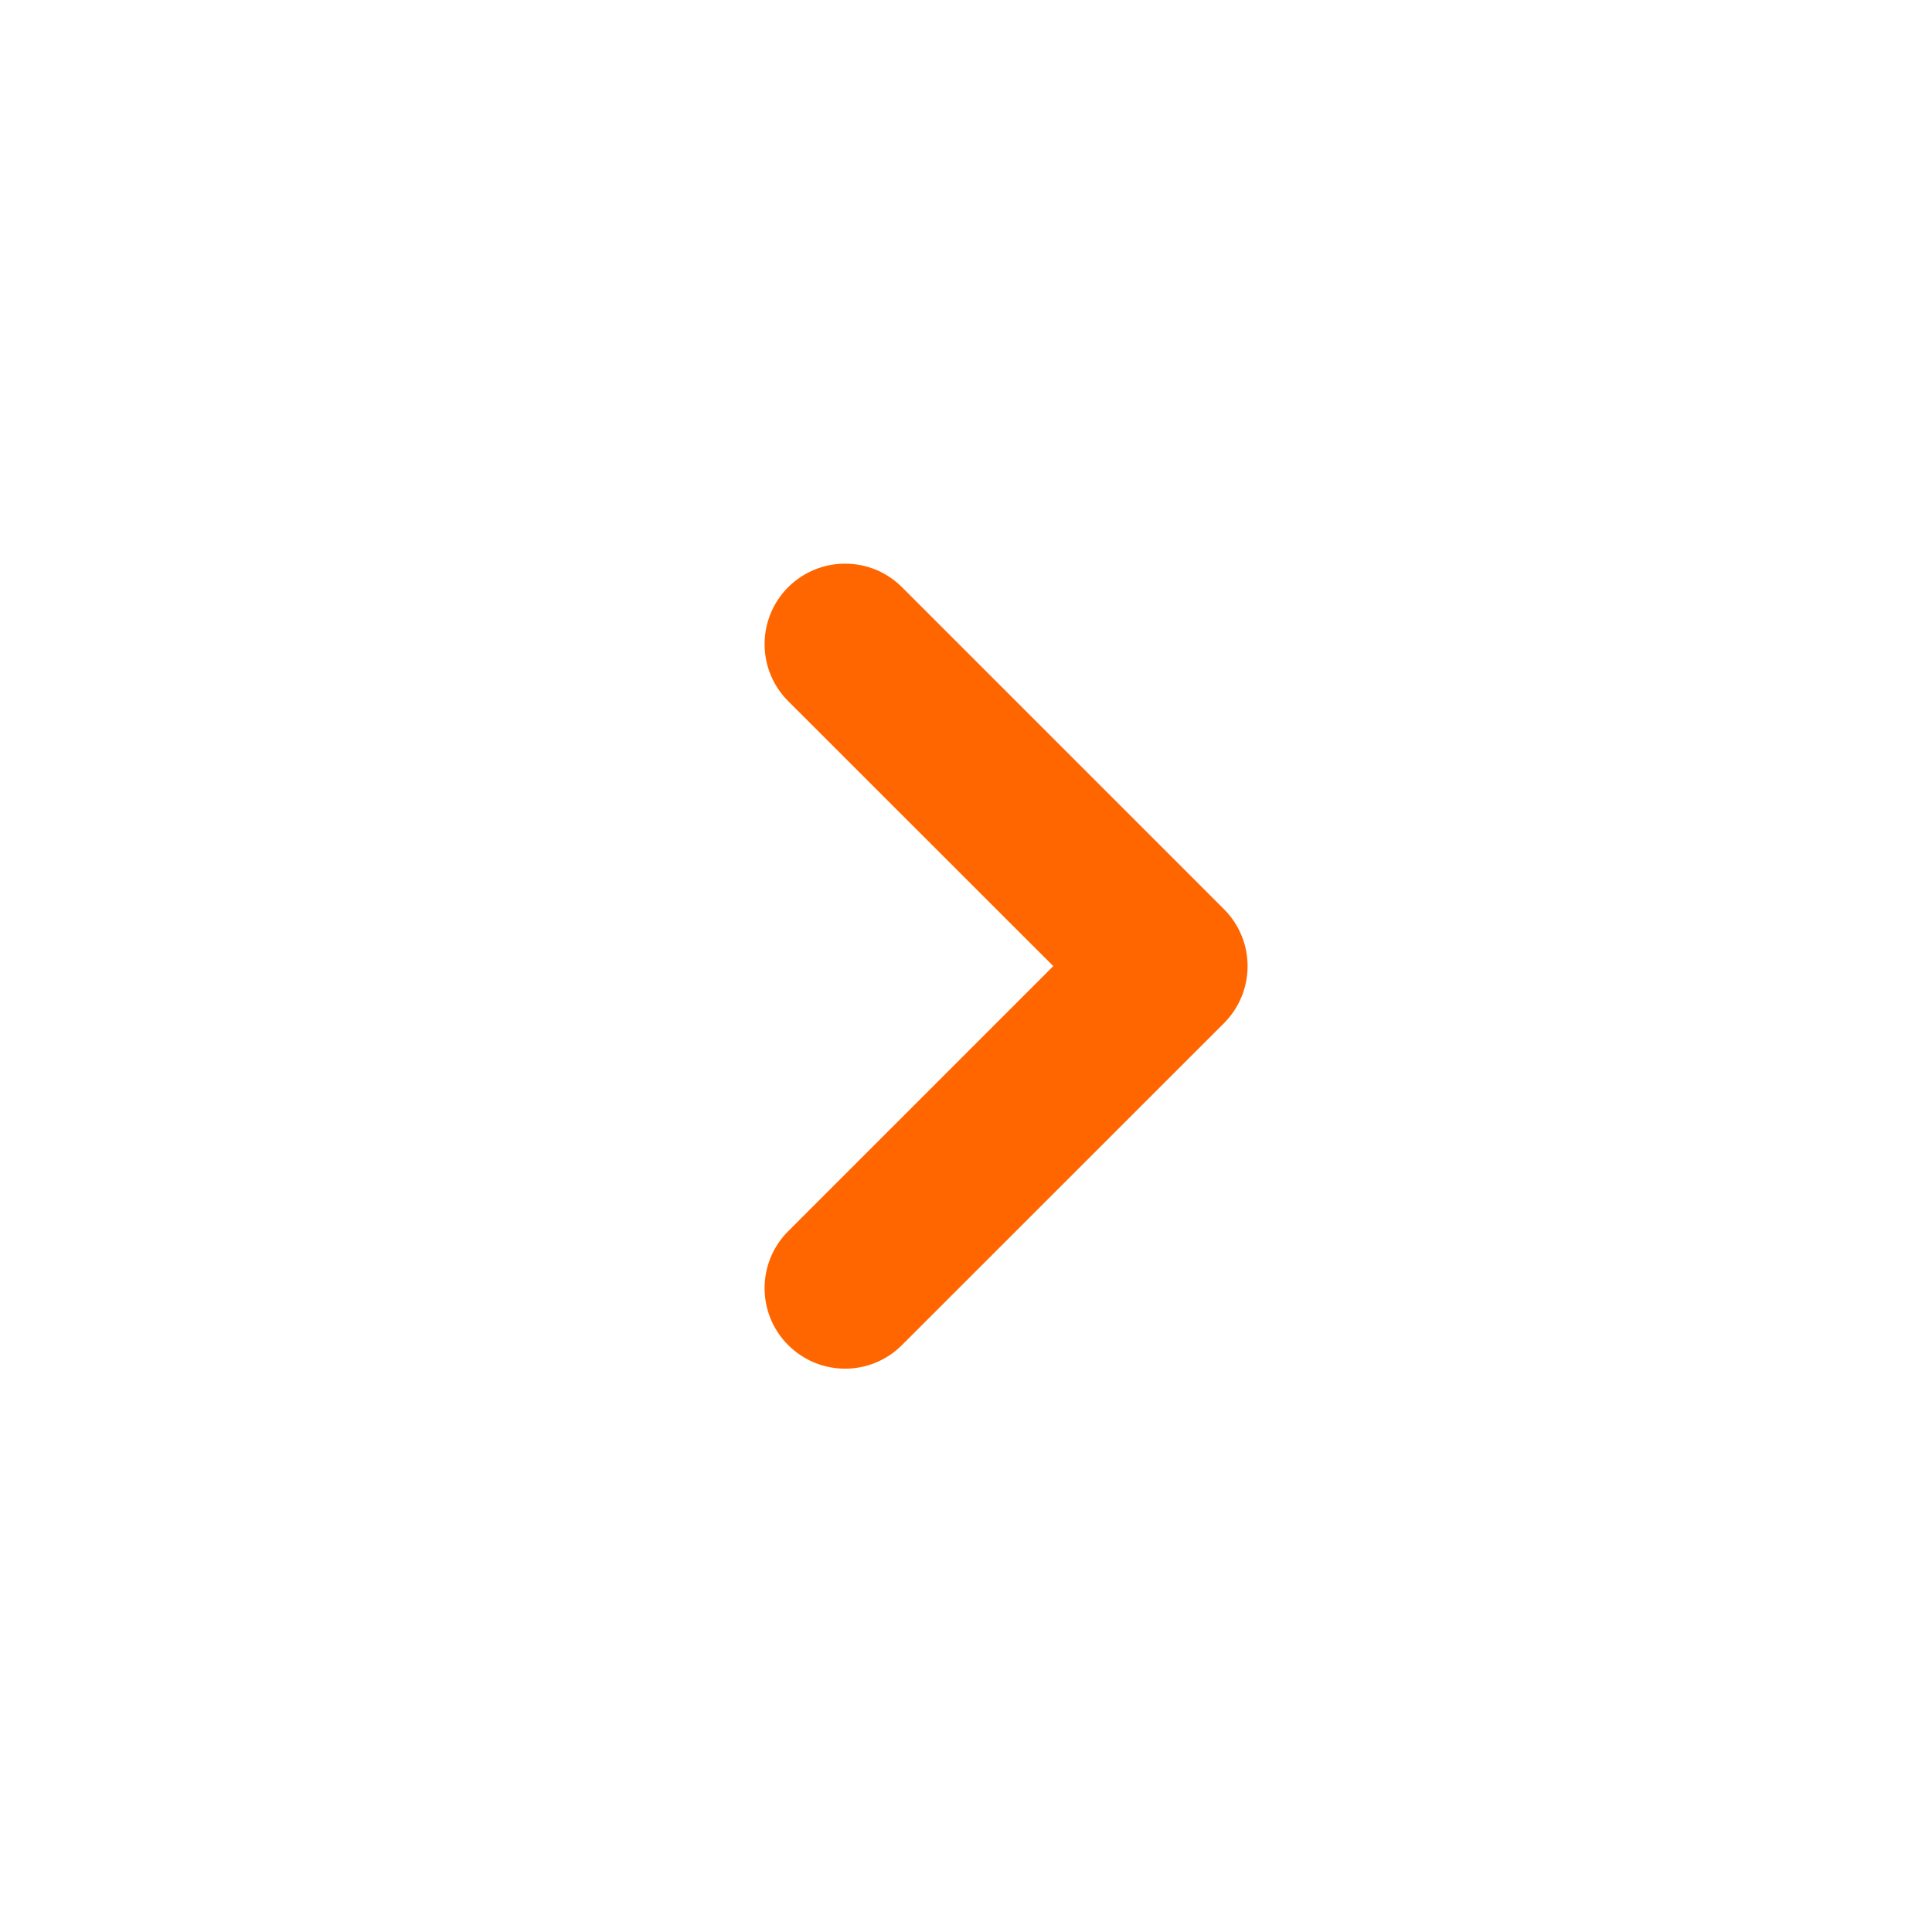
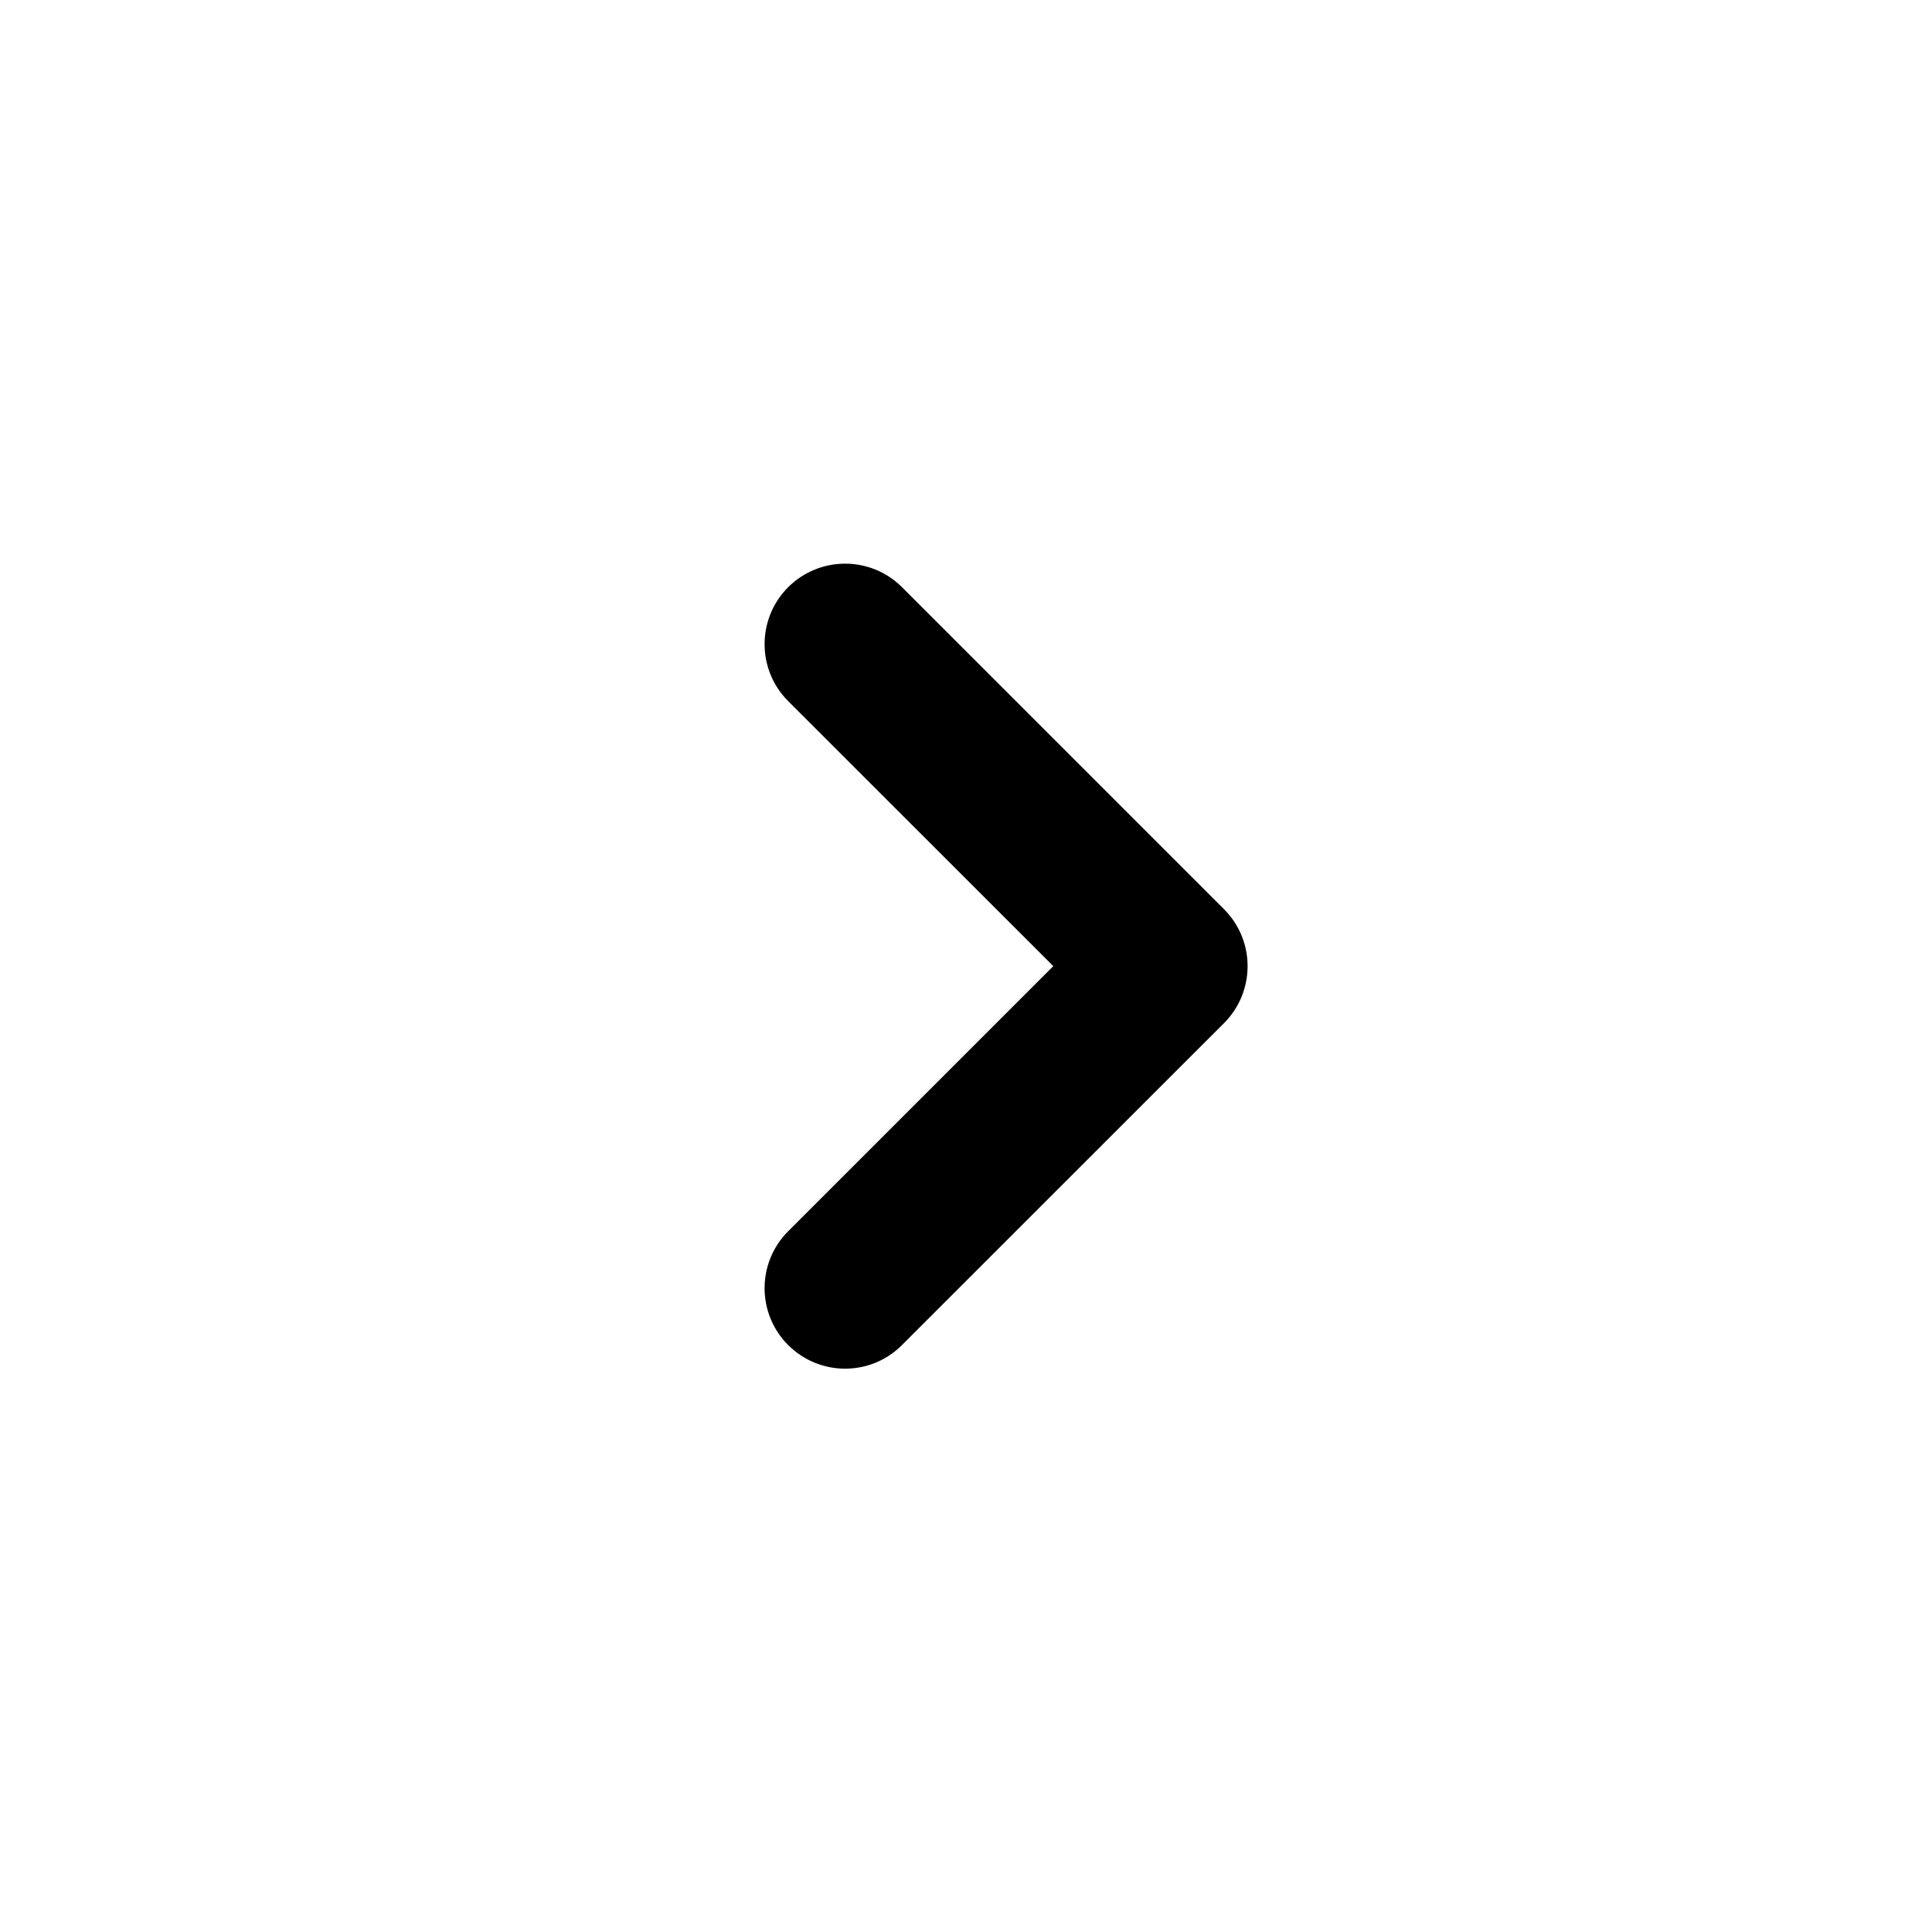
<svg xmlns="http://www.w3.org/2000/svg" width="16" height="16" viewBox="0 0 16 16" fill="none">
  <g id="icon/æ¹å/å³2">
-     <path id="Union" d="M6.527 4.863C6.267 5.124 6.267 5.546 6.527 5.806L8.723 8.001L6.527 10.197C6.267 10.457 6.267 10.879 6.527 11.139C6.788 11.4 7.21 11.4 7.47 11.139L10.137 8.473C10.397 8.212 10.397 7.79 10.137 7.53L7.47 4.863C7.21 4.603 6.788 4.603 6.527 4.863Z" fill="#FF6600" />
+     <path id="Union" d="M6.527 4.863C6.267 5.124 6.267 5.546 6.527 5.806L8.723 8.001L6.527 10.197C6.267 10.457 6.267 10.879 6.527 11.139C6.788 11.4 7.21 11.4 7.47 11.139L10.137 8.473C10.397 8.212 10.397 7.79 10.137 7.53L7.47 4.863C7.21 4.603 6.788 4.603 6.527 4.863Z" fill="currentColor" />
  </g>
</svg>
